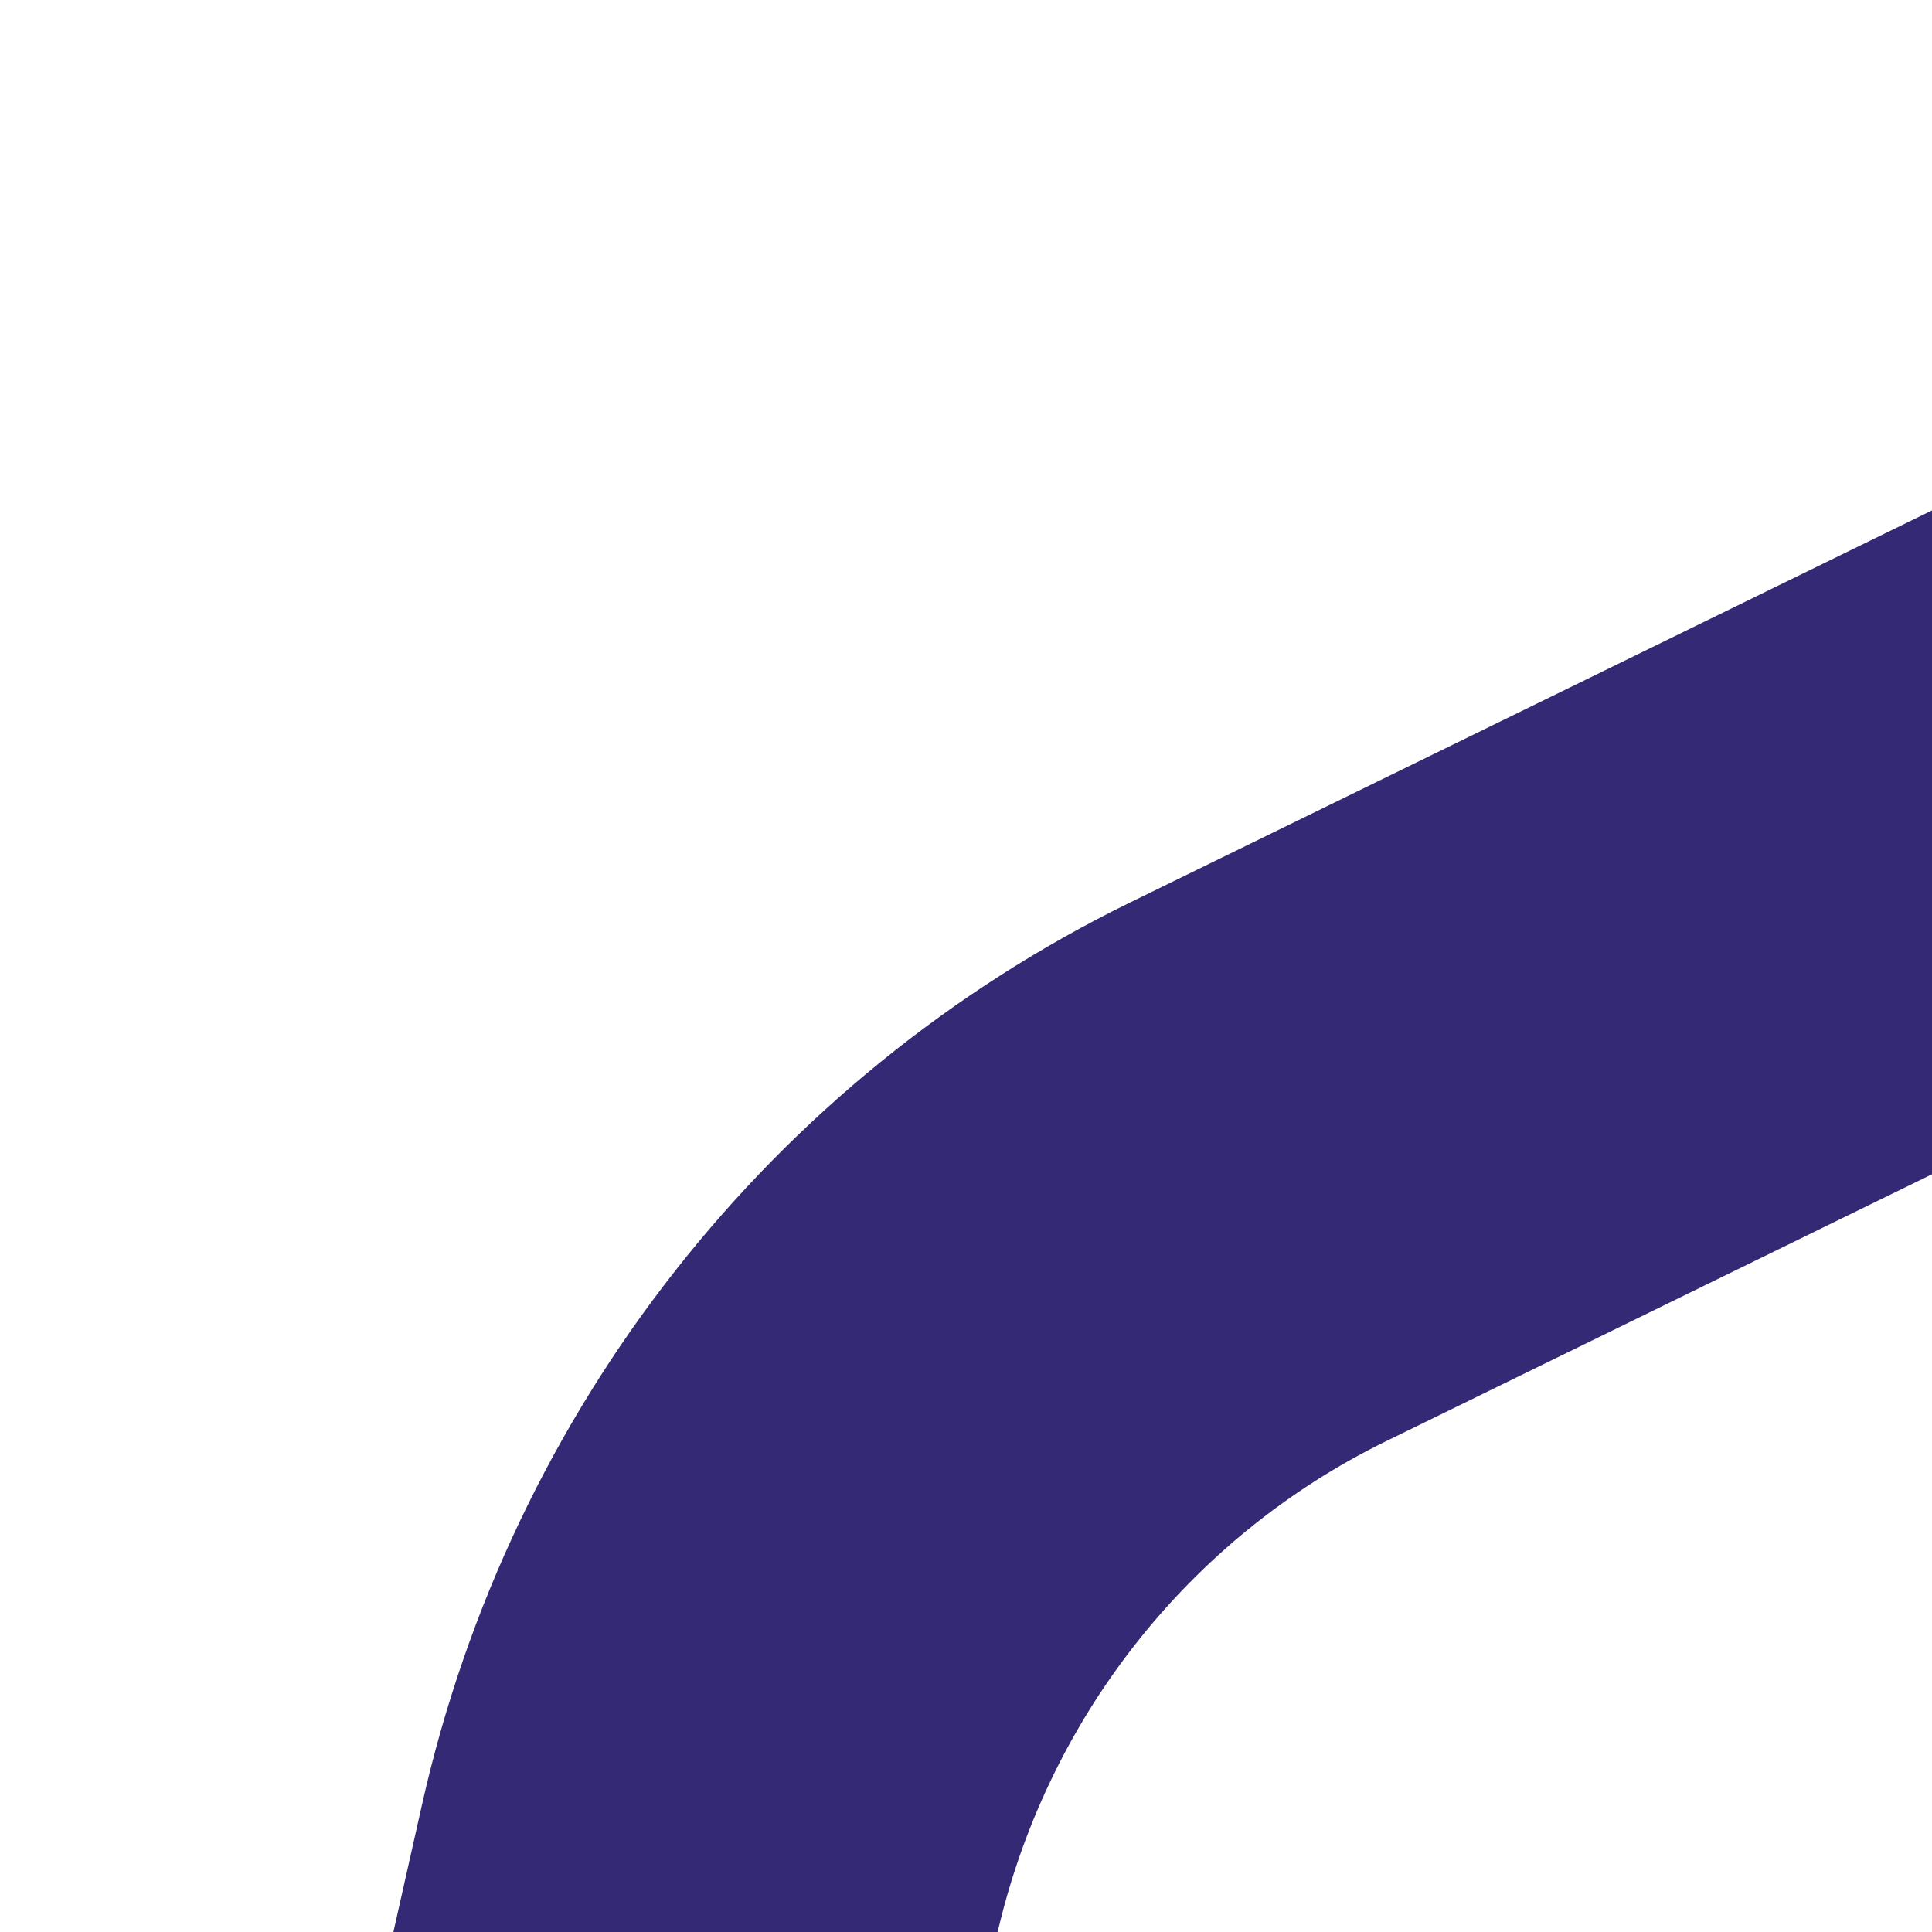
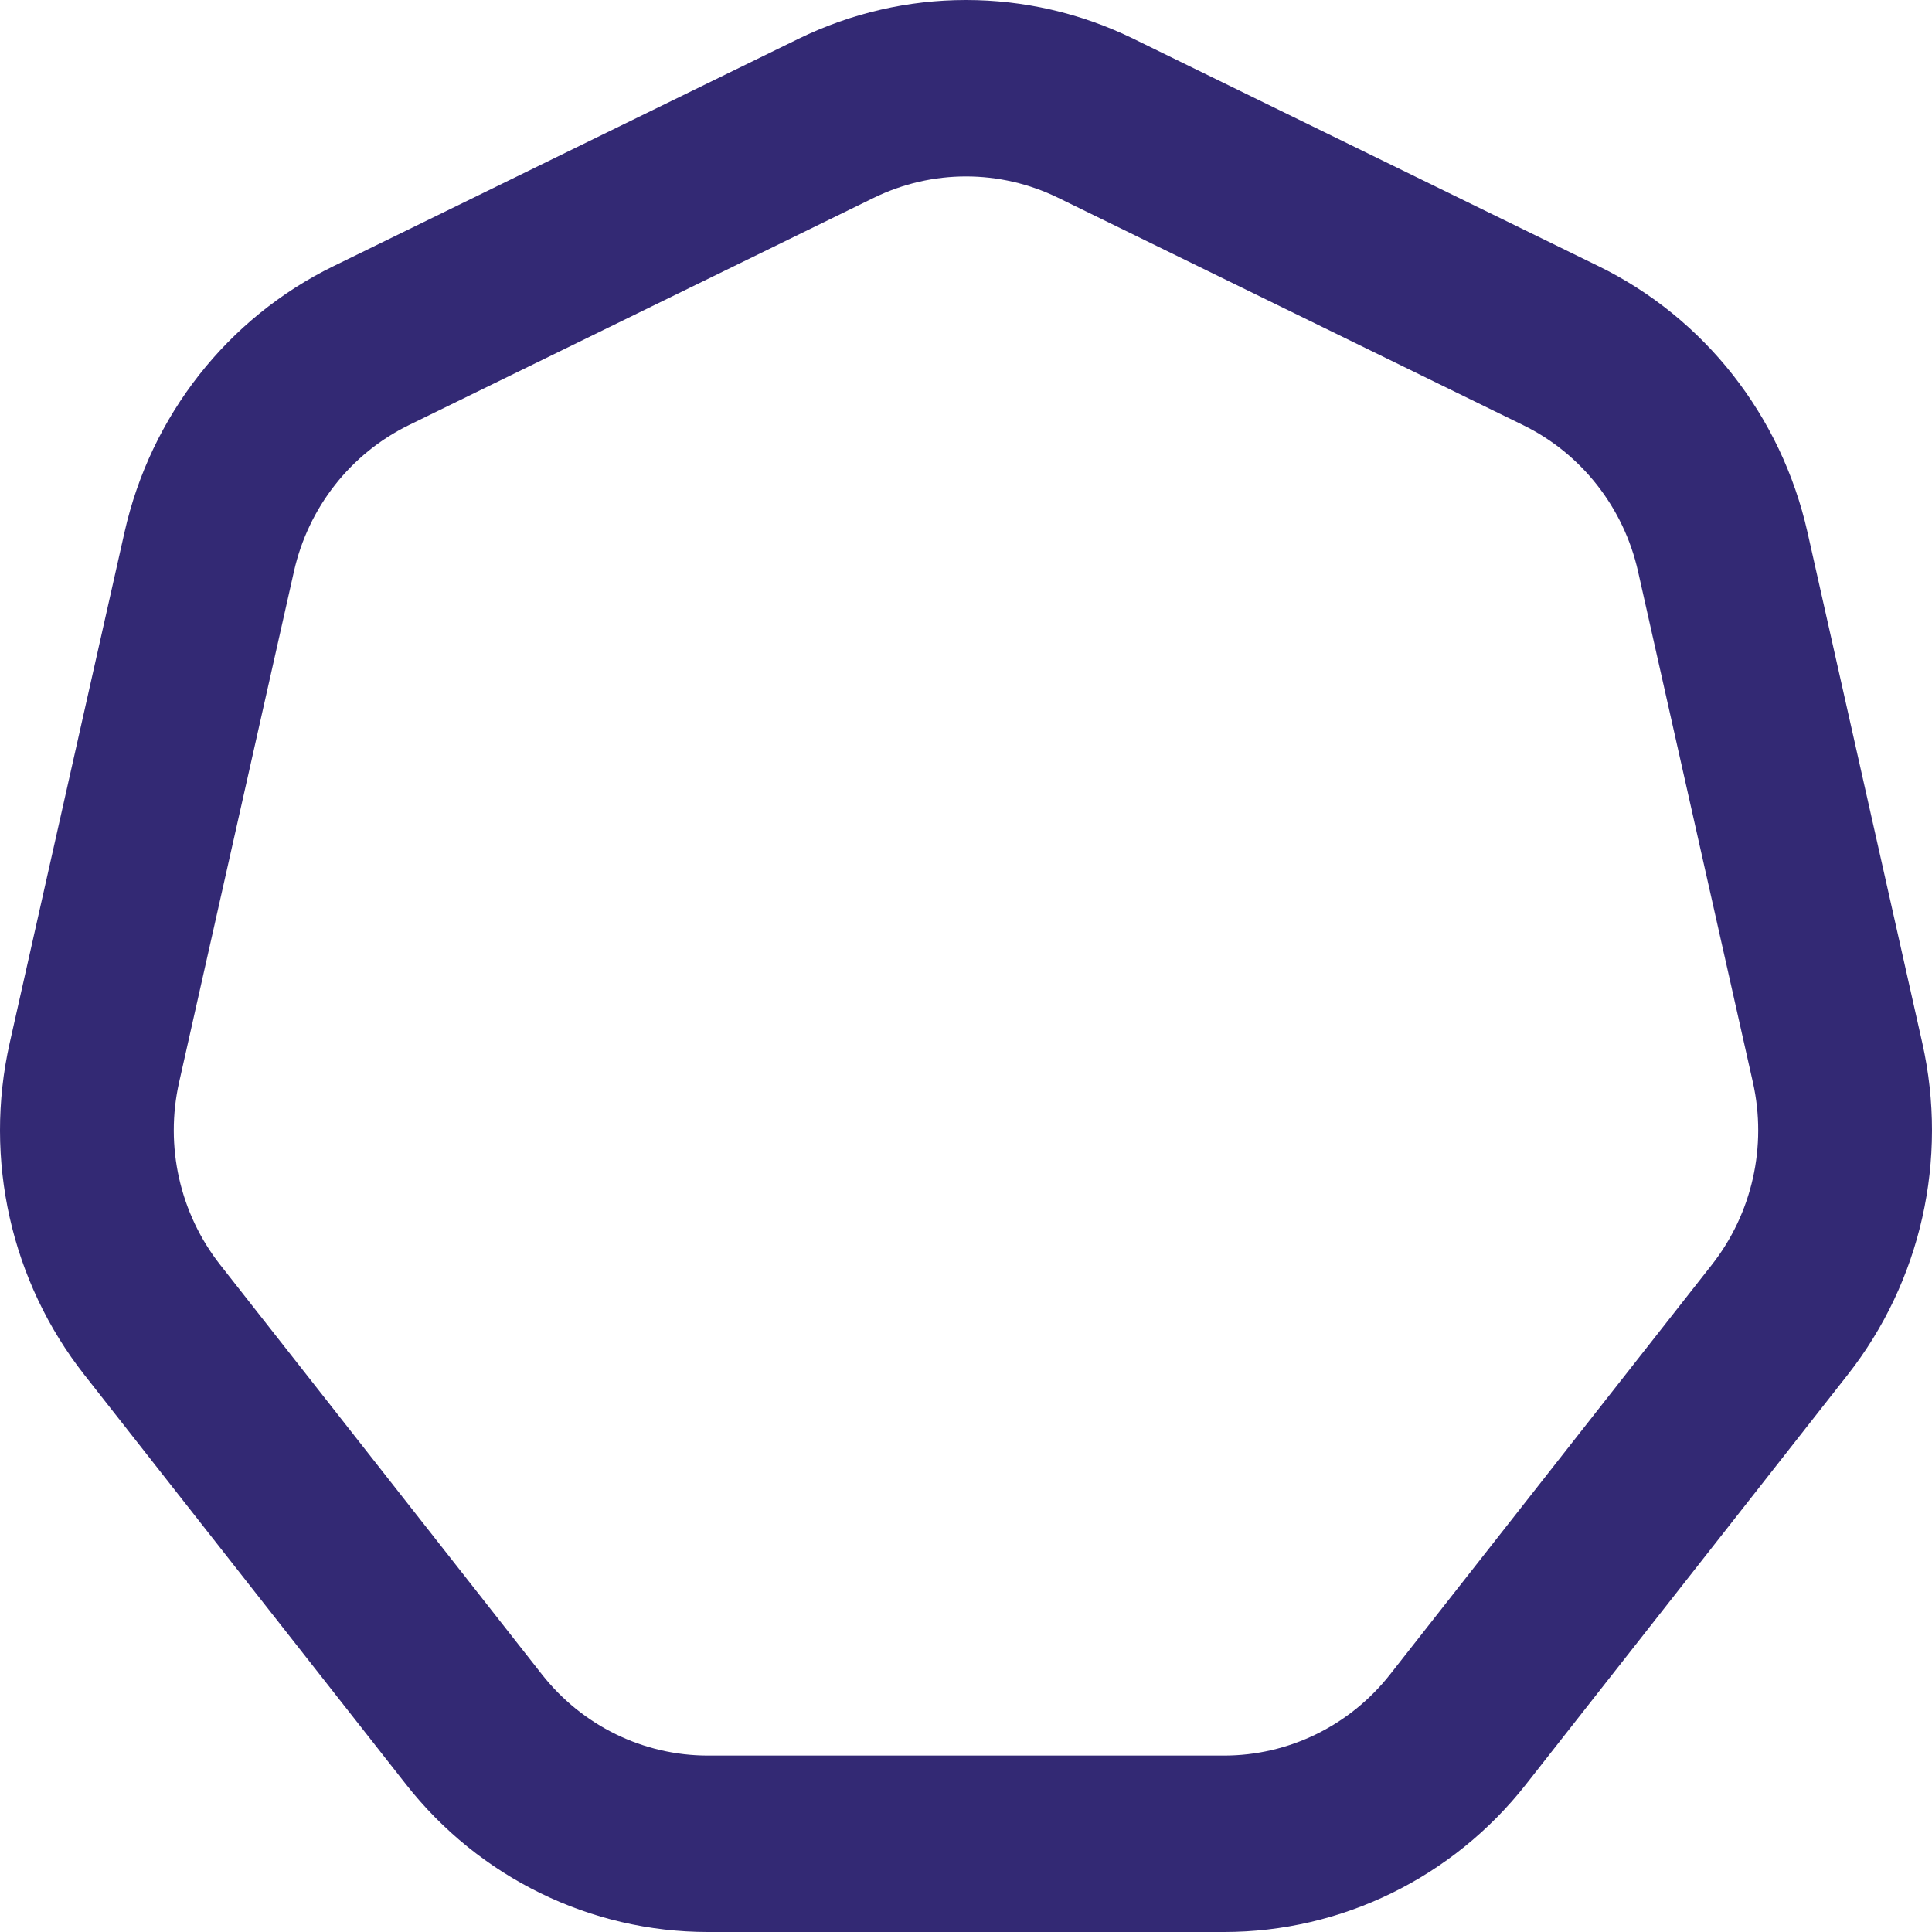
- <svg xmlns="http://www.w3.org/2000/svg" viewBox="0 0 100 100" fill="none">
+ <svg xmlns="http://www.w3.org/2000/svg" viewBox="0 0 339 339" width="100%" height="100%" fill="none">
  <path fill-rule="evenodd" clip-rule="evenodd" d="M267.259 74.597L185.67 34.705C175.452 29.709 163.548 29.709 153.33 34.705L71.741 74.597C61.523 79.593 54.101 89.041 51.578 100.267L31.427 189.903C28.903 201.129 31.552 212.911 38.623 221.914L95.084 293.796C102.156 302.799 112.88 308.042 124.222 308.042H214.778C226.12 308.042 236.844 302.799 243.916 293.796L300.377 221.914C307.448 212.911 310.097 201.129 307.573 189.903L287.422 100.267C284.899 89.041 277.477 79.593 267.259 74.597ZM198.9 6.813C180.321 -2.271 158.679 -2.271 140.1 6.813L58.511 46.704C39.932 55.788 26.439 72.967 21.85 93.379L1.7 183.014C-2.889 203.425 1.927 224.847 14.784 241.216L71.245 313.098C84.102 329.466 103.601 339 124.222 339H214.778C235.399 339 254.898 329.466 267.755 313.098L324.216 241.216C337.073 224.847 341.889 203.425 337.301 183.014L317.15 93.379C312.561 72.967 299.068 55.788 280.489 46.704L198.9 6.813Z" fill="#332974" />
</svg>
